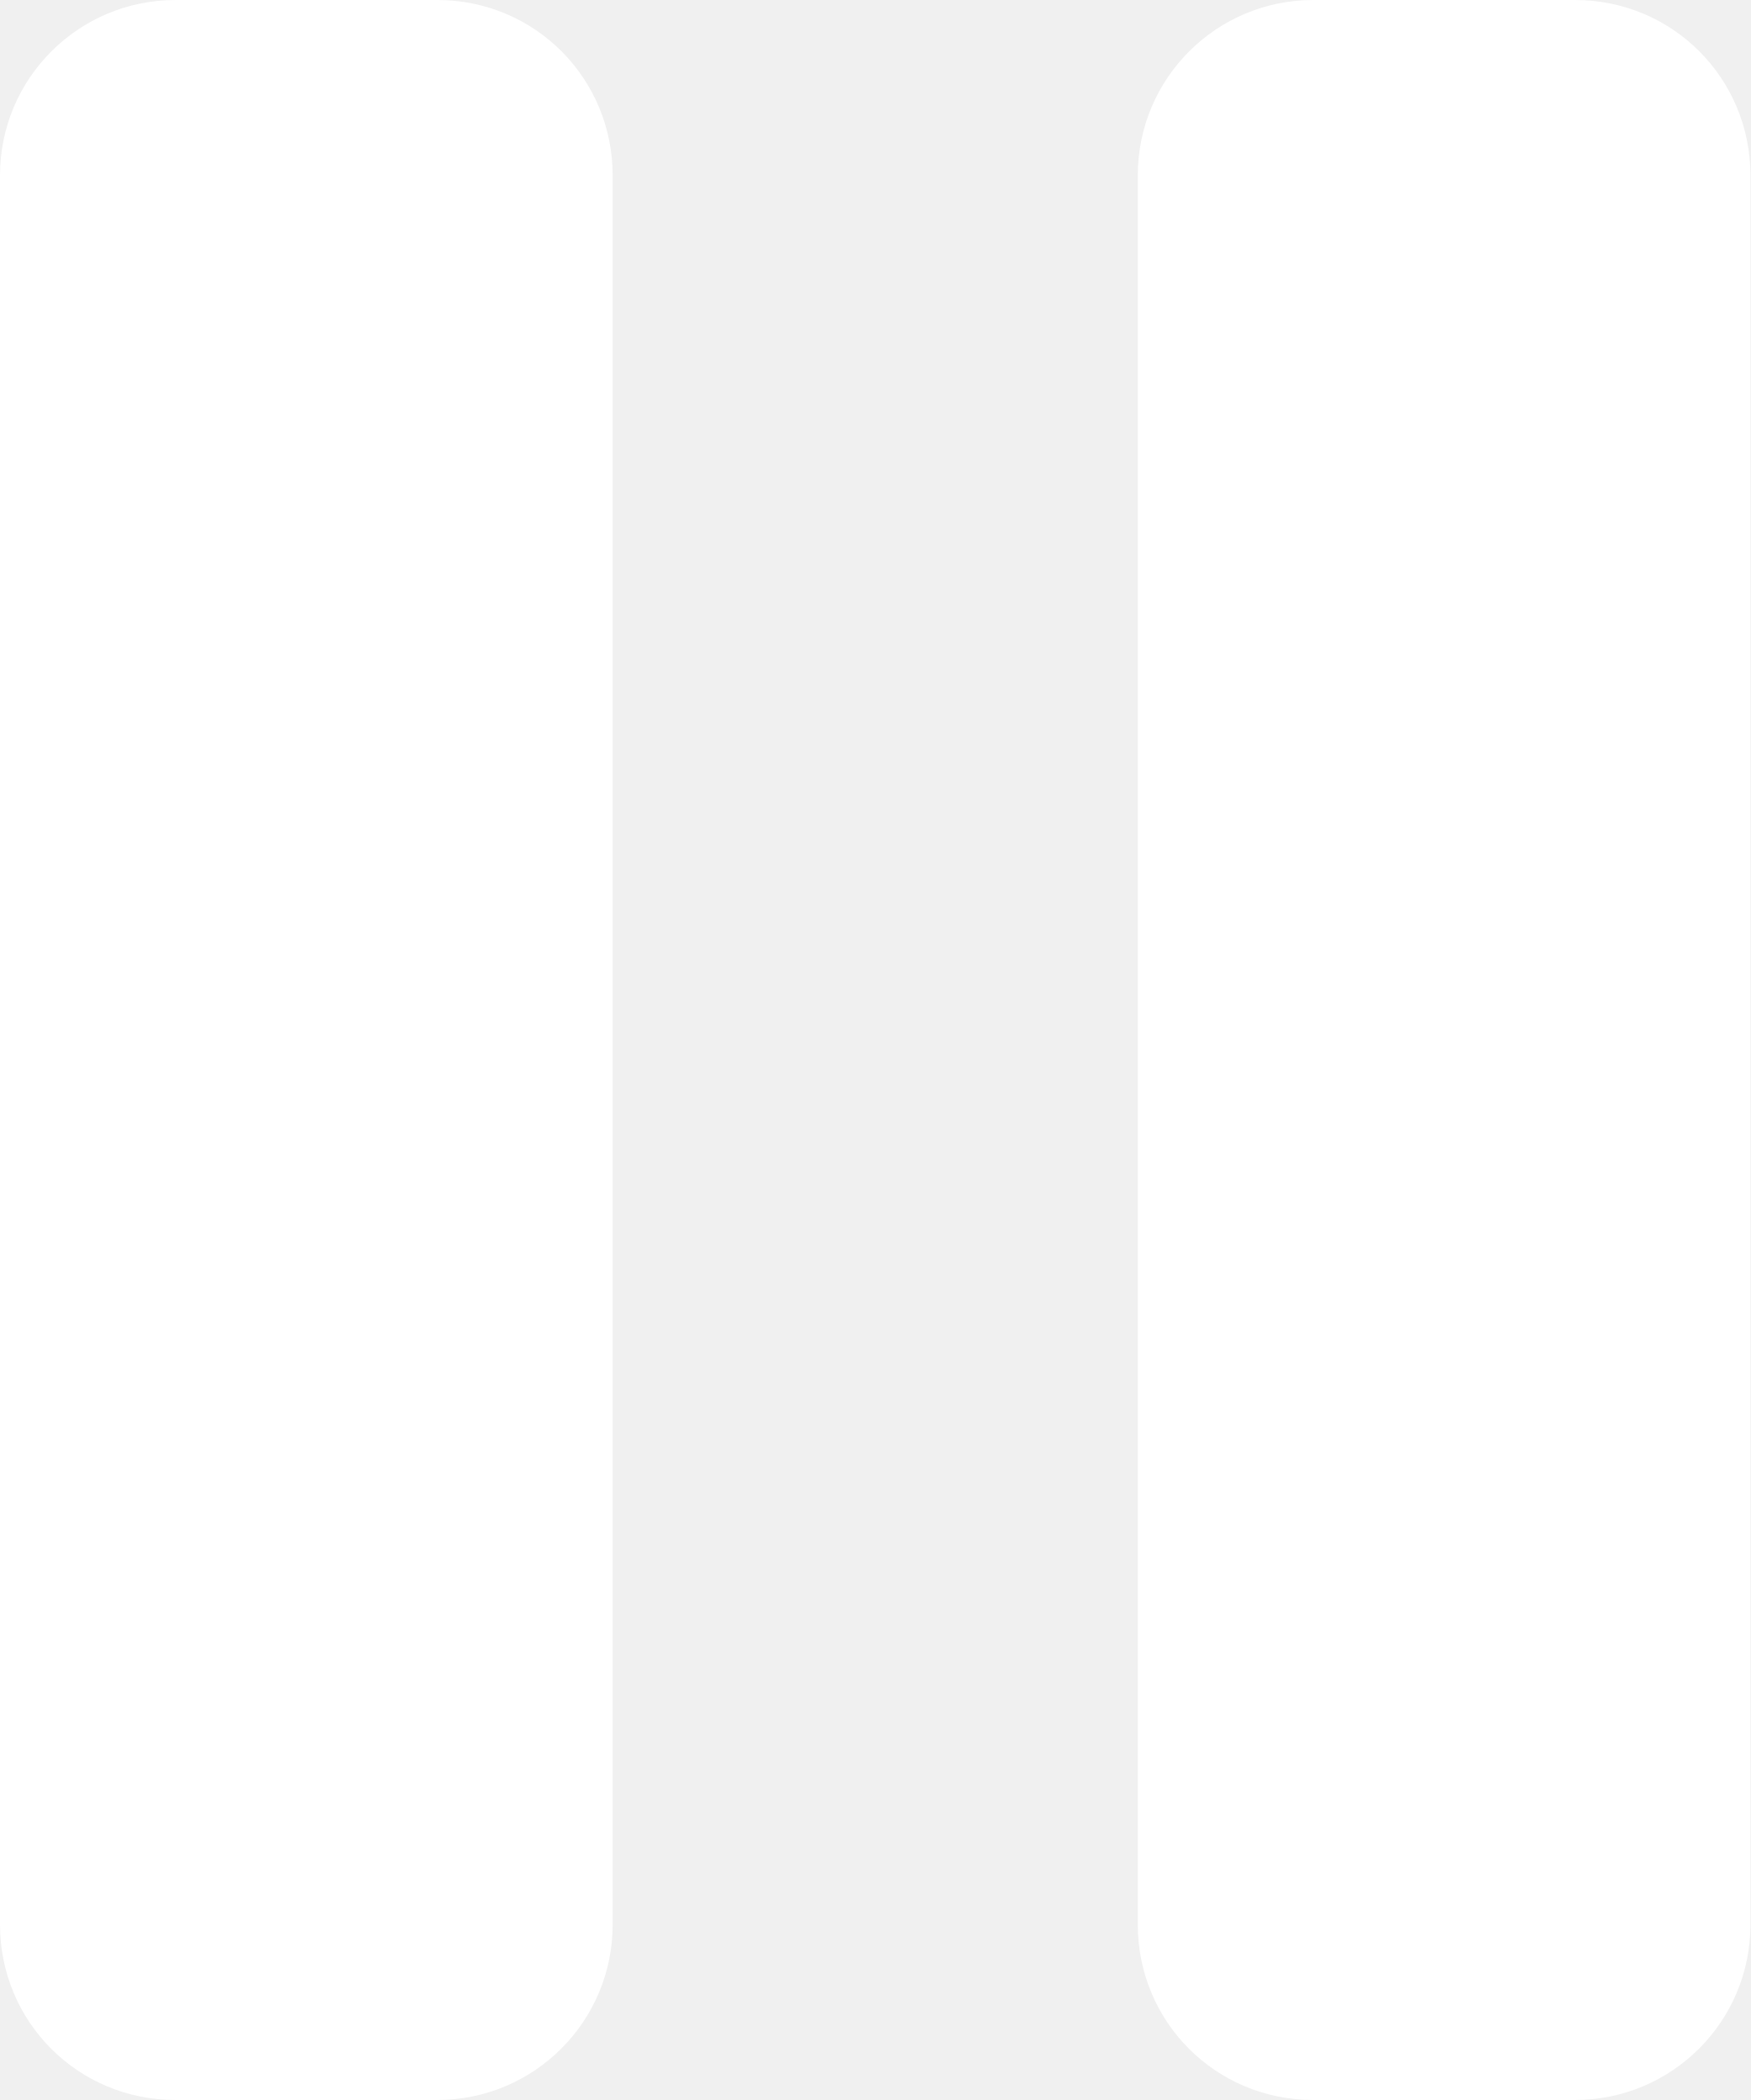
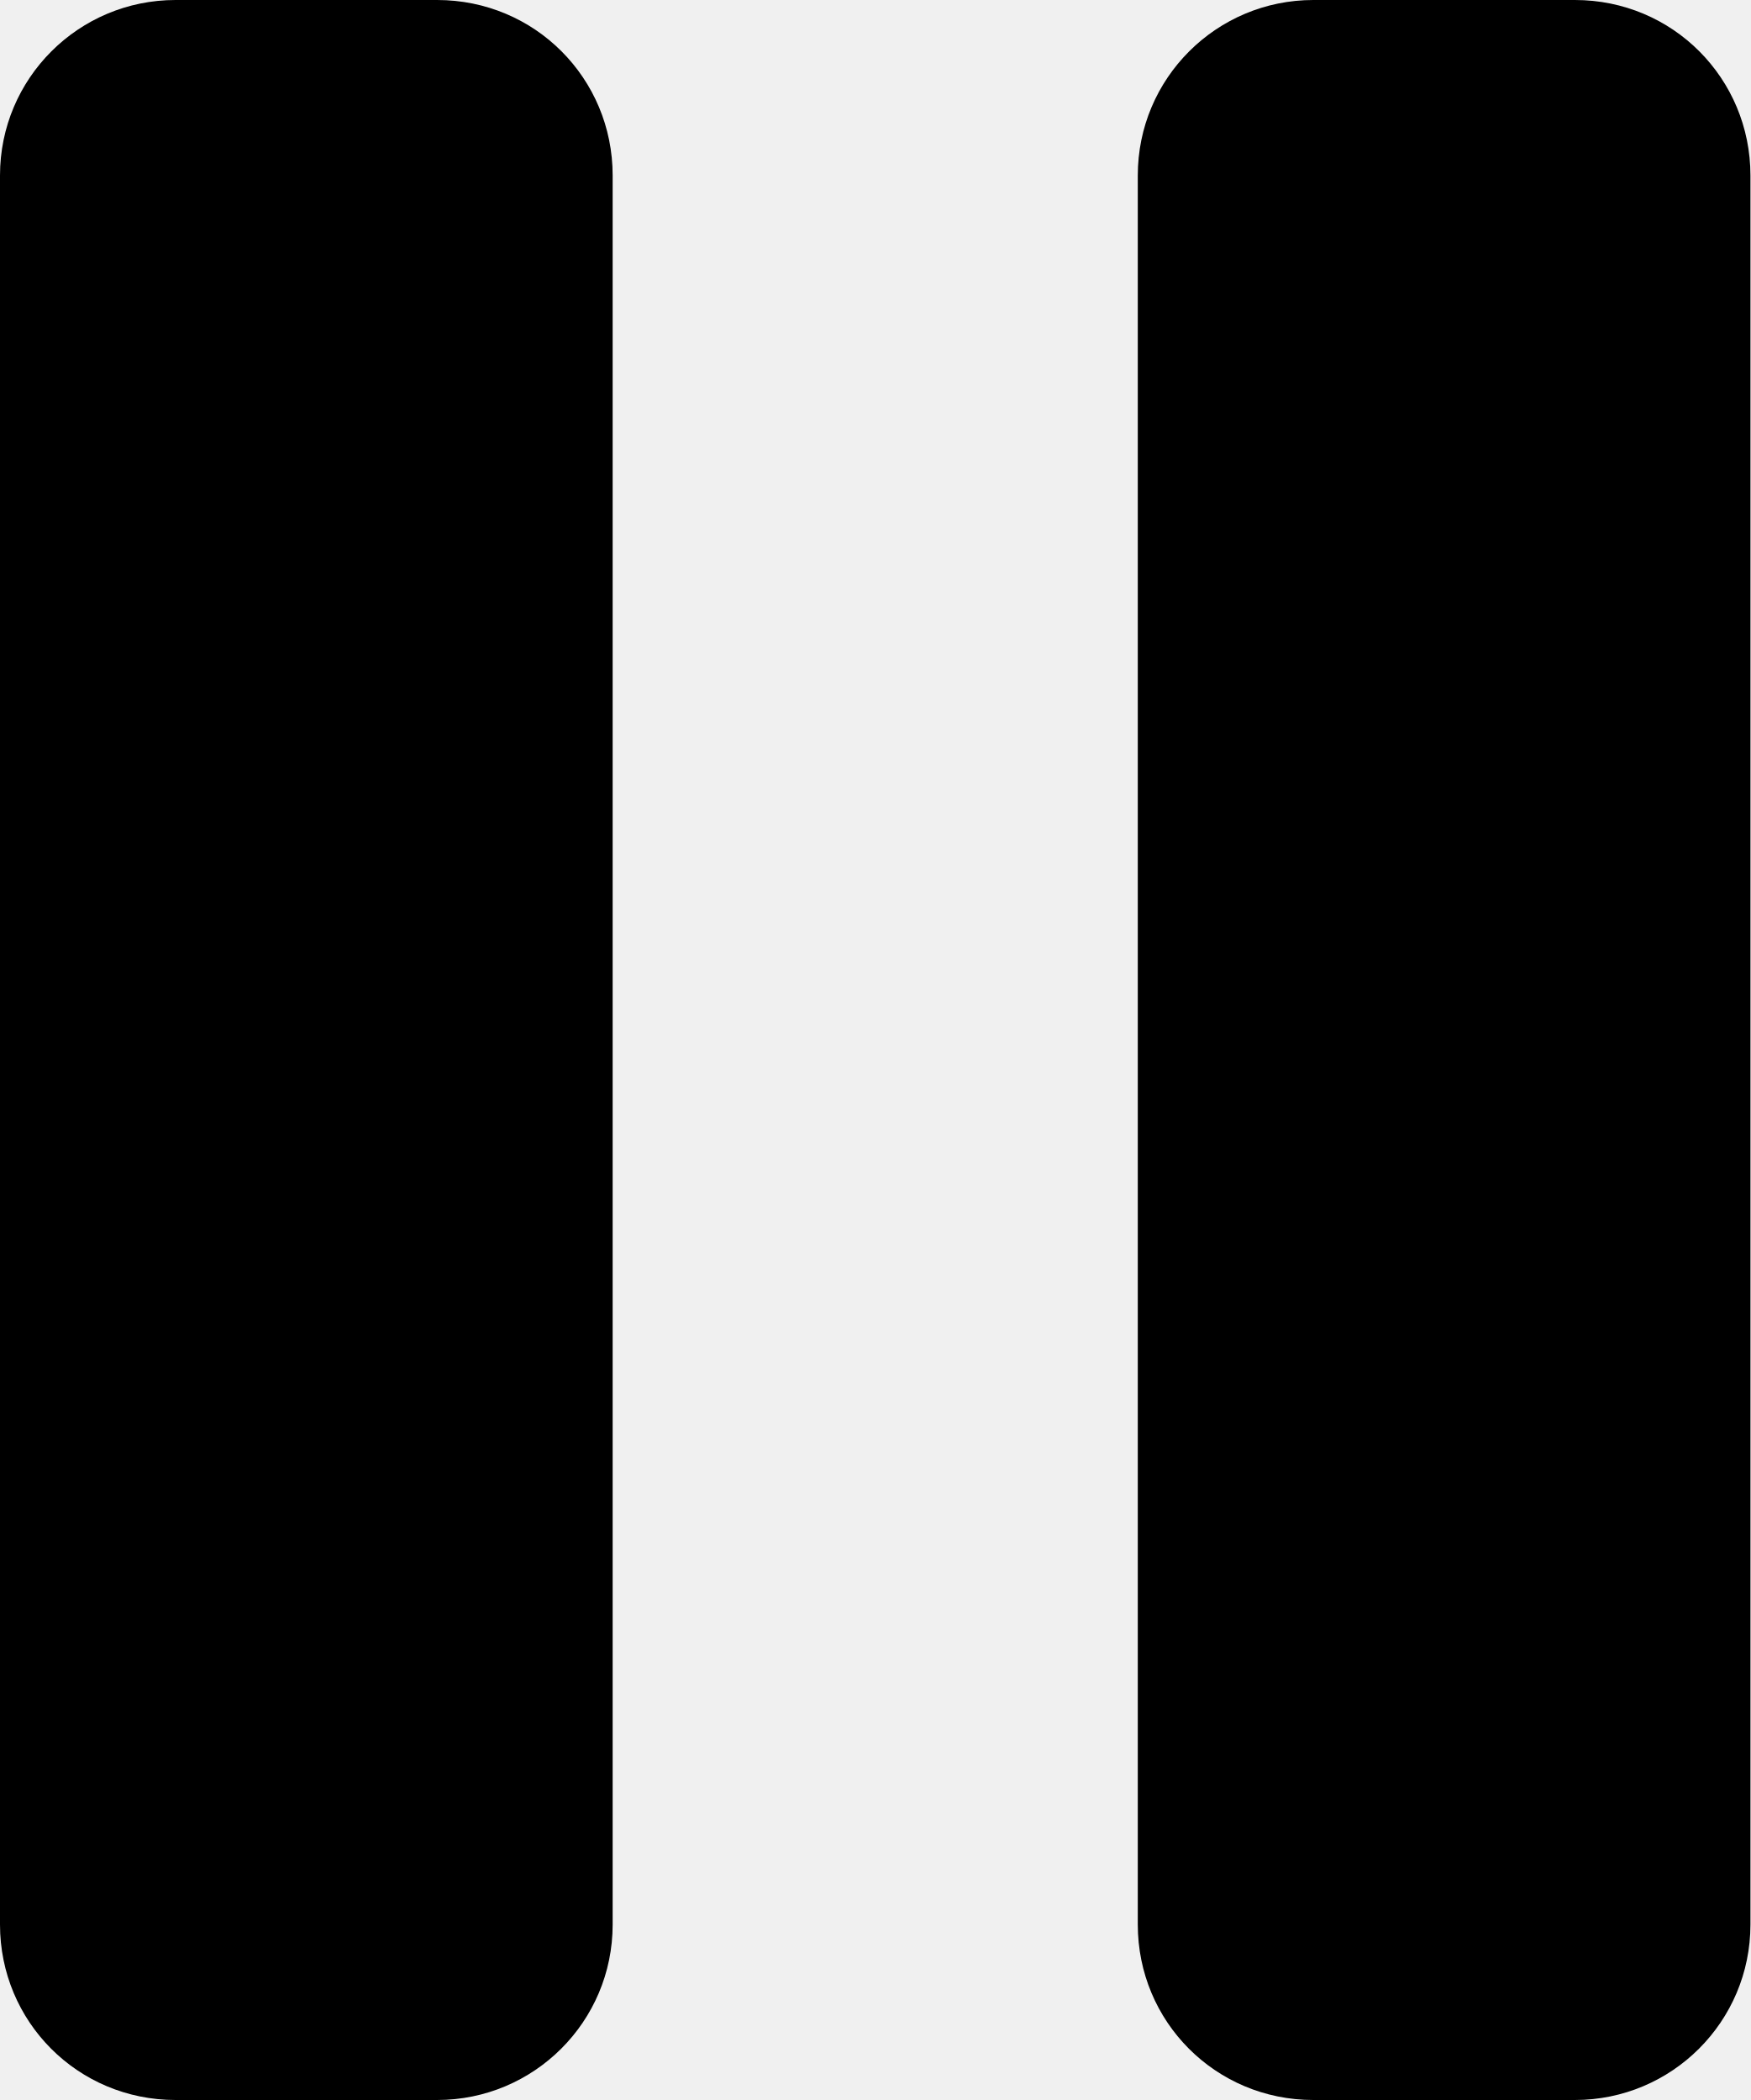
<svg xmlns="http://www.w3.org/2000/svg" version="1.1" id="Layer_1" x="0px" y="0px" width="20px" height="24px" viewBox="0 0 20 24" enable-background="new 0 0 20 24" xml:space="preserve">
-   <path id="Shape" fill="#FFFFFF" d="M13,21.995C13,23.103,13.887,24,15.006,24h2.988C19.102,24,20,23.104,20,21.995V2.005  C20,0.897,19.113,0,17.994,0h-2.988C13.898,0,13,0.896,13,2.005V21.995z" />
-   <path id="Shape_1_" fill="#FFFFFF" d="M0,21.995C0,23.103,0.887,24,2.006,24h2.988C6.102,24,7,23.104,7,21.995V2.005  C7,0.897,6.113,0,4.994,0H2.006C0.898,0,0,0.896,0,2.005V21.995z" />
+   <path id="Shape" d="M13,21.995C13,23.103,13.887,24,15.006,24h2.988C19.102,24,20,23.104,20,21.995V2.005  C20,0.897,19.113,0,17.994,0h-2.988C13.898,0,13,0.896,13,2.005V21.995z" />
+   <path id="Shape_1_" d="M0,21.995C0,23.103,0.887,24,2.006,24h2.988C6.102,24,7,23.104,7,21.995V2.005  C7,0.897,6.113,0,4.994,0H2.006C0.898,0,0,0.896,0,2.005V21.995z" />
</svg>
